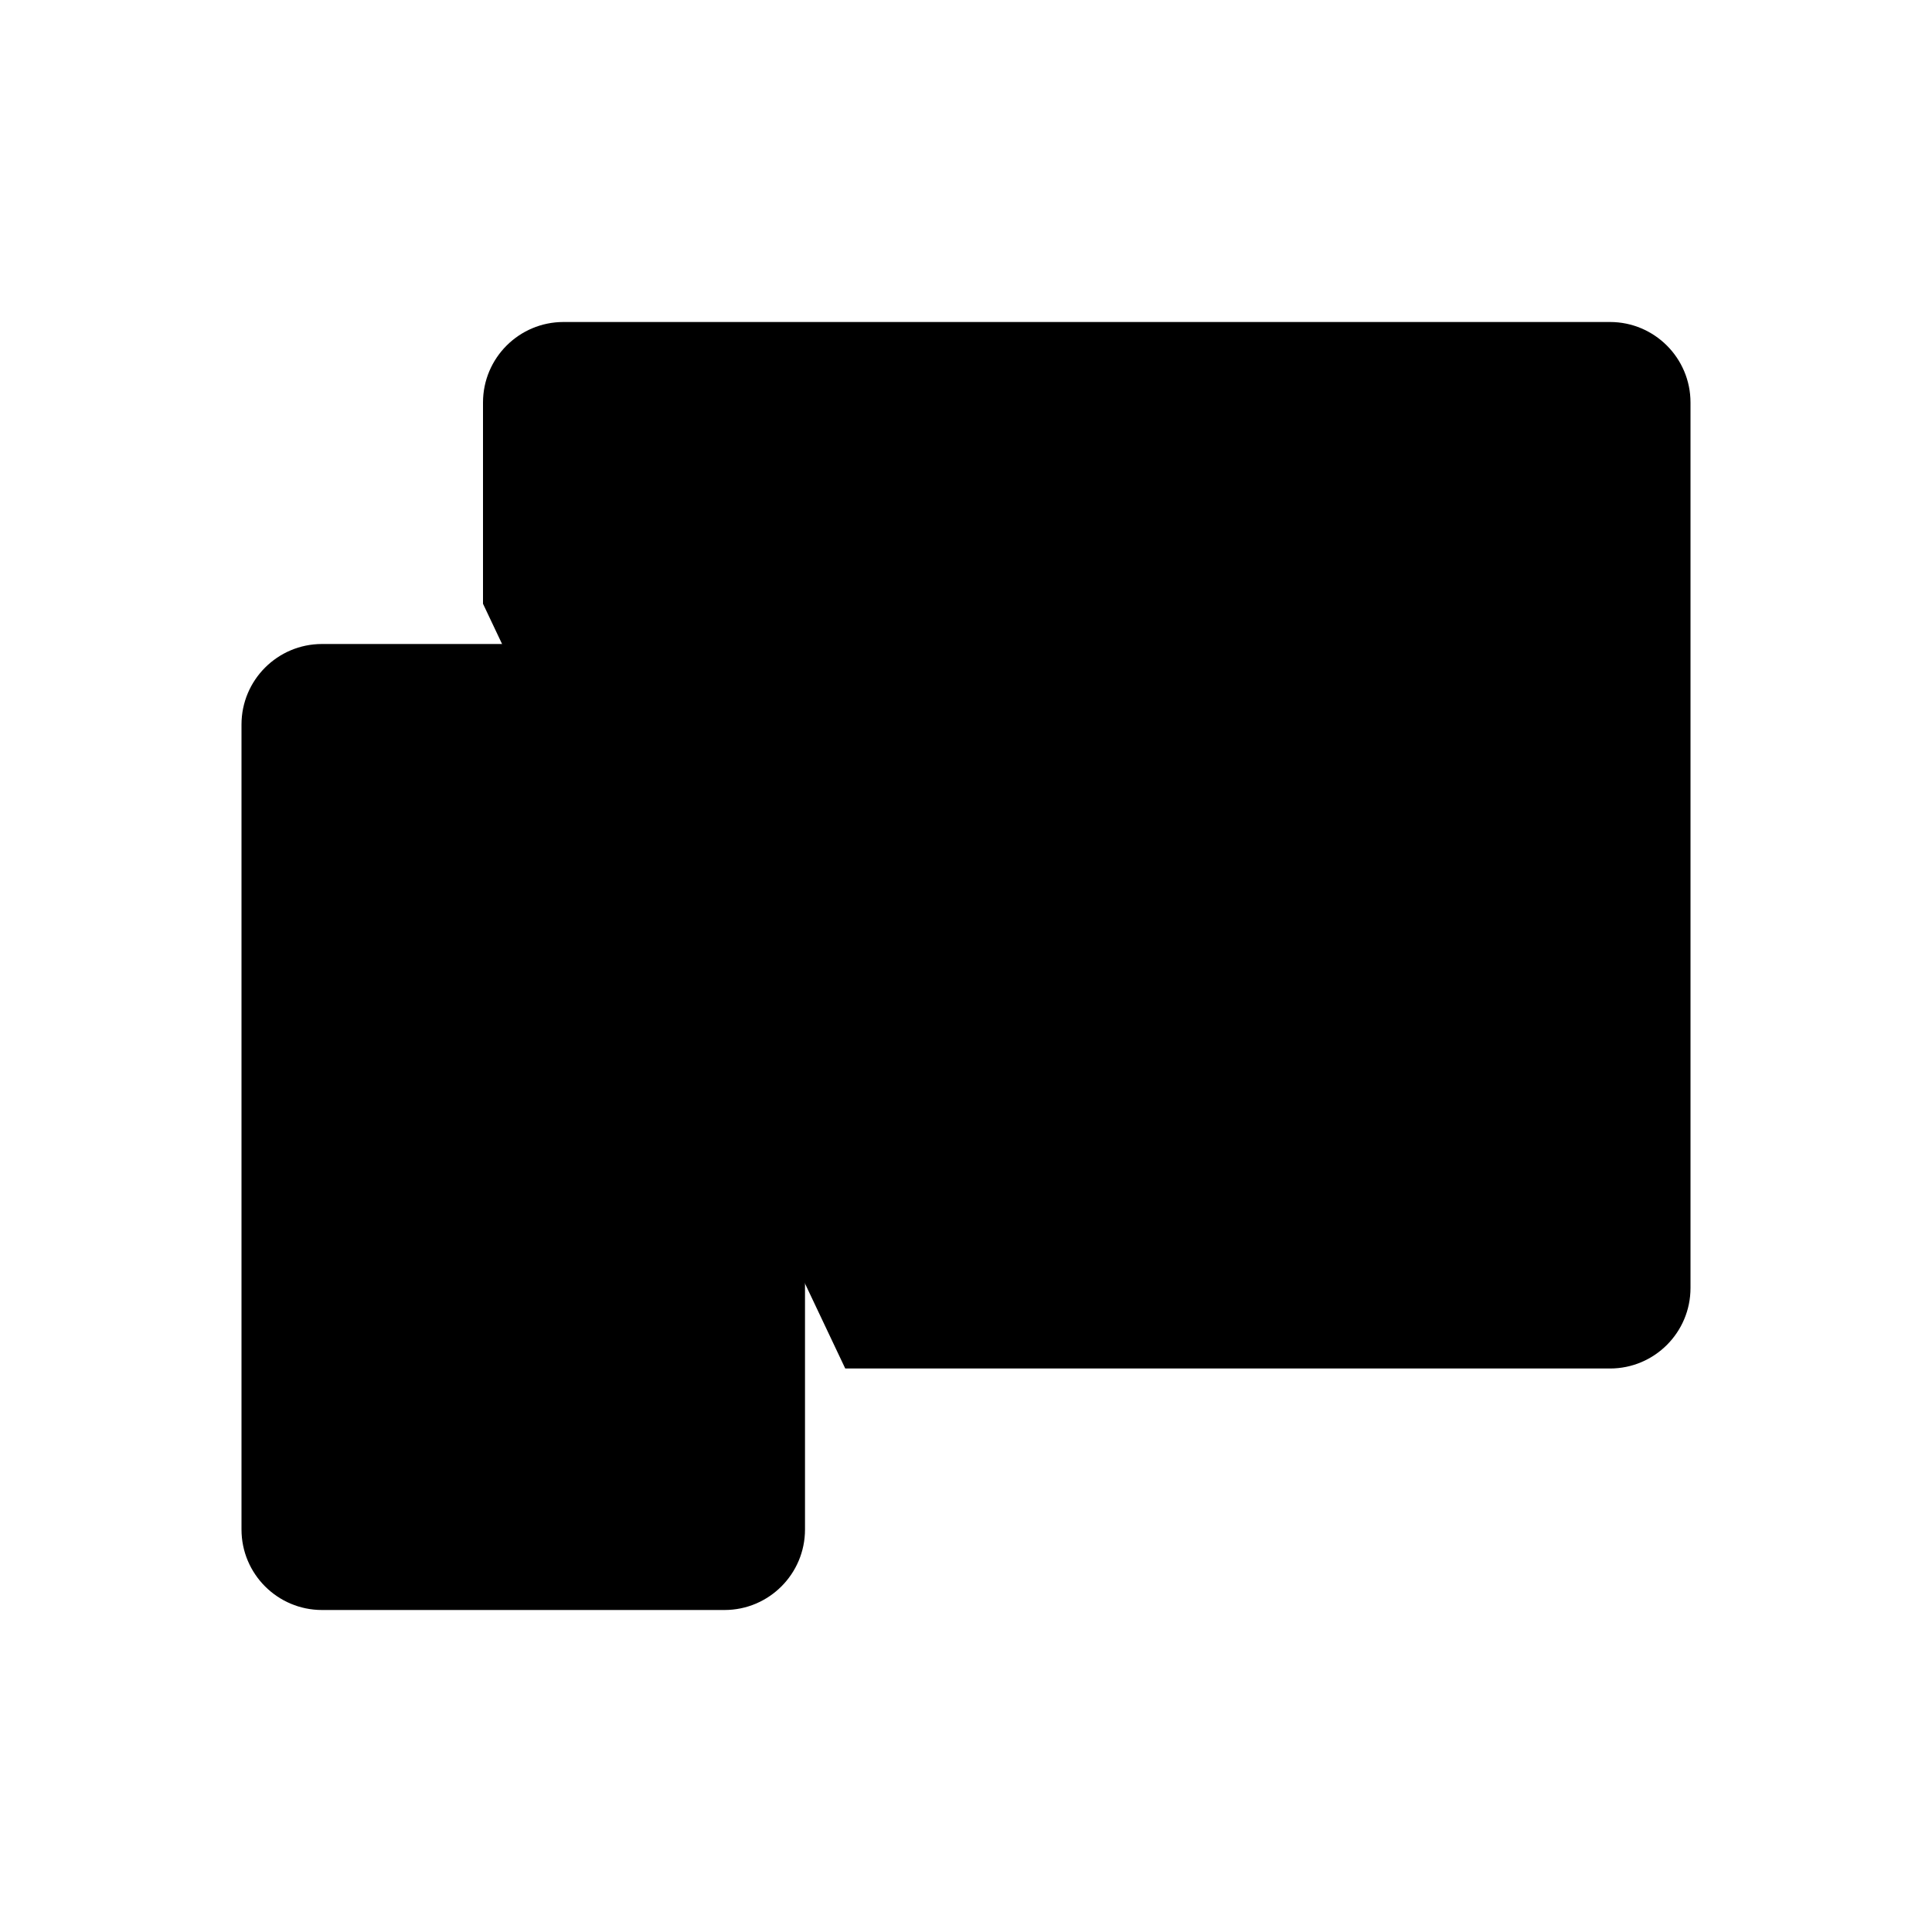
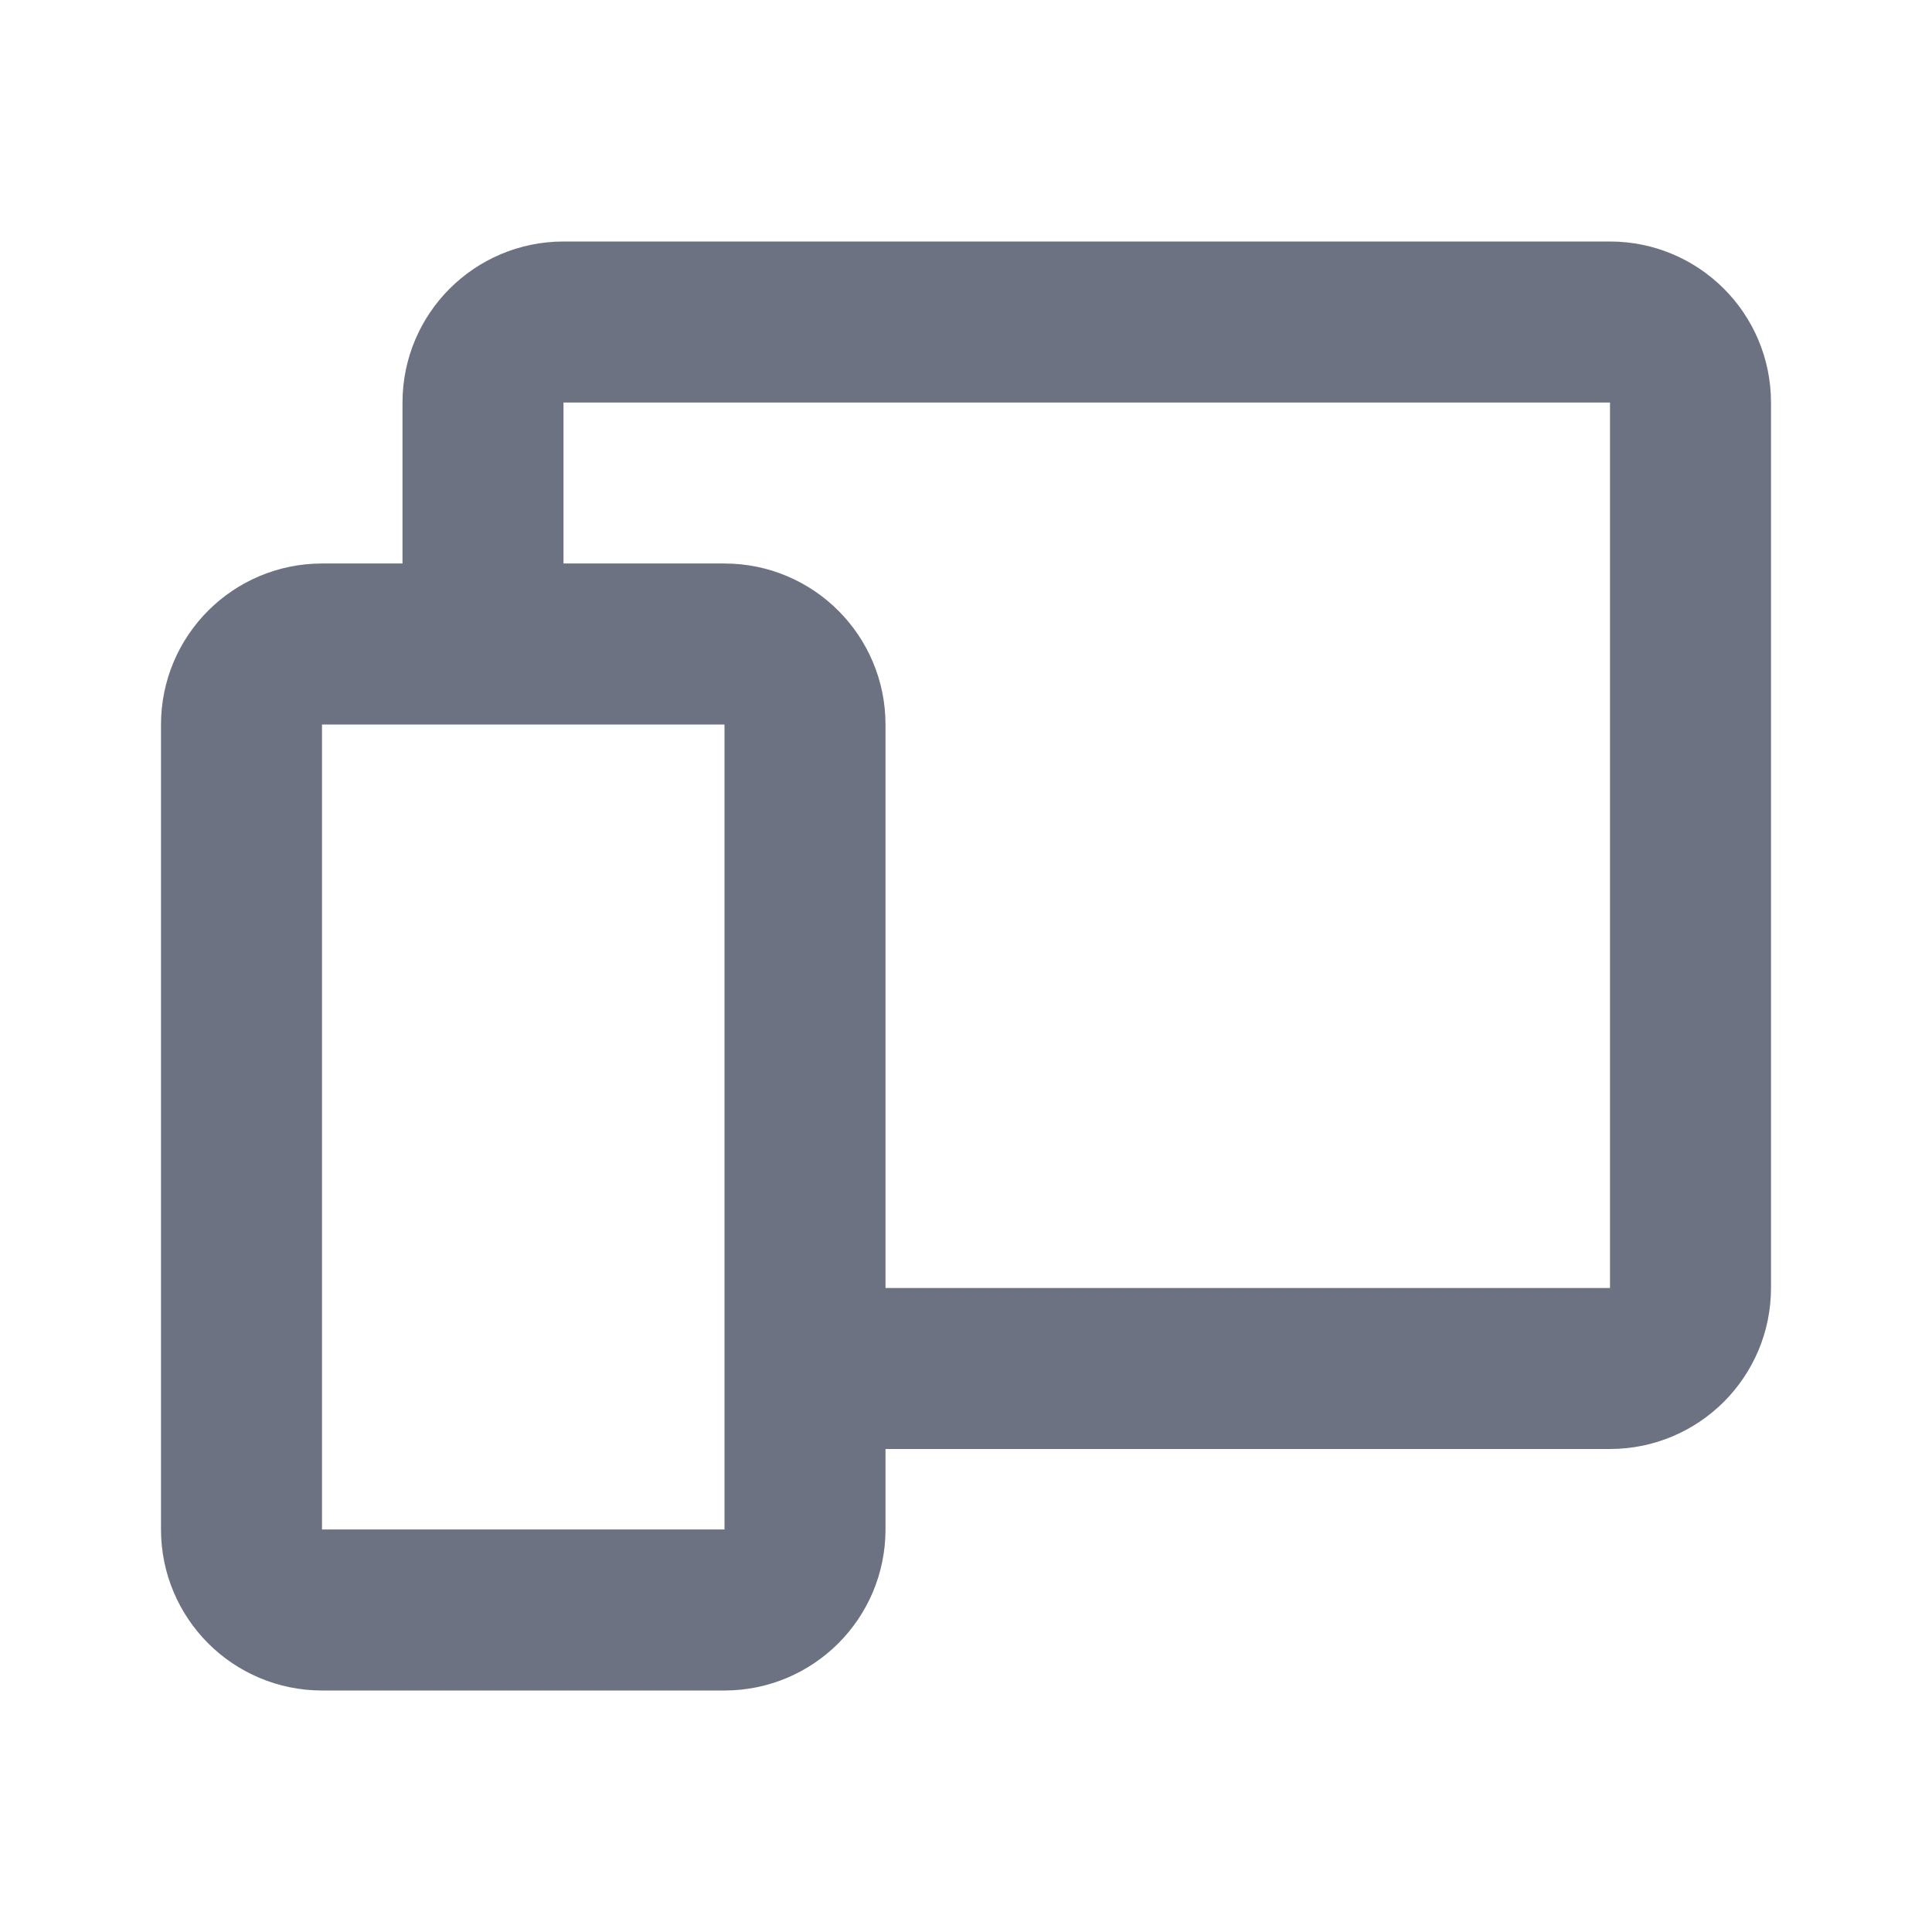
- <svg xmlns="http://www.w3.org/2000/svg" width="24" height="24" viewBox="0 0 24 24" fill="black">
-   <path d="M6 7.5V5C6 4.448 6.448 4 7 4H20C20.552 4 21 4.448 21 5V16C21 16.552 20.552 17 20 17H10.5" stroke-width="2" stroke-linecap="round" stroke-linejoin="round" />
-   <path d="M9 8H4C3.448 8 3 8.448 3 9V19C3 19.552 3.448 20 4 20H9C9.552 20 10 19.552 10 19V9C10 8.448 9.552 8 9 8Z" stroke-width="2" stroke-linecap="round" stroke-linejoin="round" />
+ <svg xmlns="http://www.w3.org/2000/svg" width="24" height="24" viewBox="0 0 24 24" fill="none">
+   <path d="M6 7.5V5C6 4.448 6.448 4 7 4H20C20.552 4 21 4.448 21 5V16C21 16.552 20.552 17 20 17H10.5" stroke="#6C7281" stroke-width="2" stroke-linecap="round" stroke-linejoin="round" />
+   <path d="M9 8H4C3.448 8 3 8.448 3 9V19C3 19.552 3.448 20 4 20H9C9.552 20 10 19.552 10 19V9C10 8.448 9.552 8 9 8Z" stroke="#6C7281" stroke-width="2" stroke-linecap="round" stroke-linejoin="round" />
</svg>
